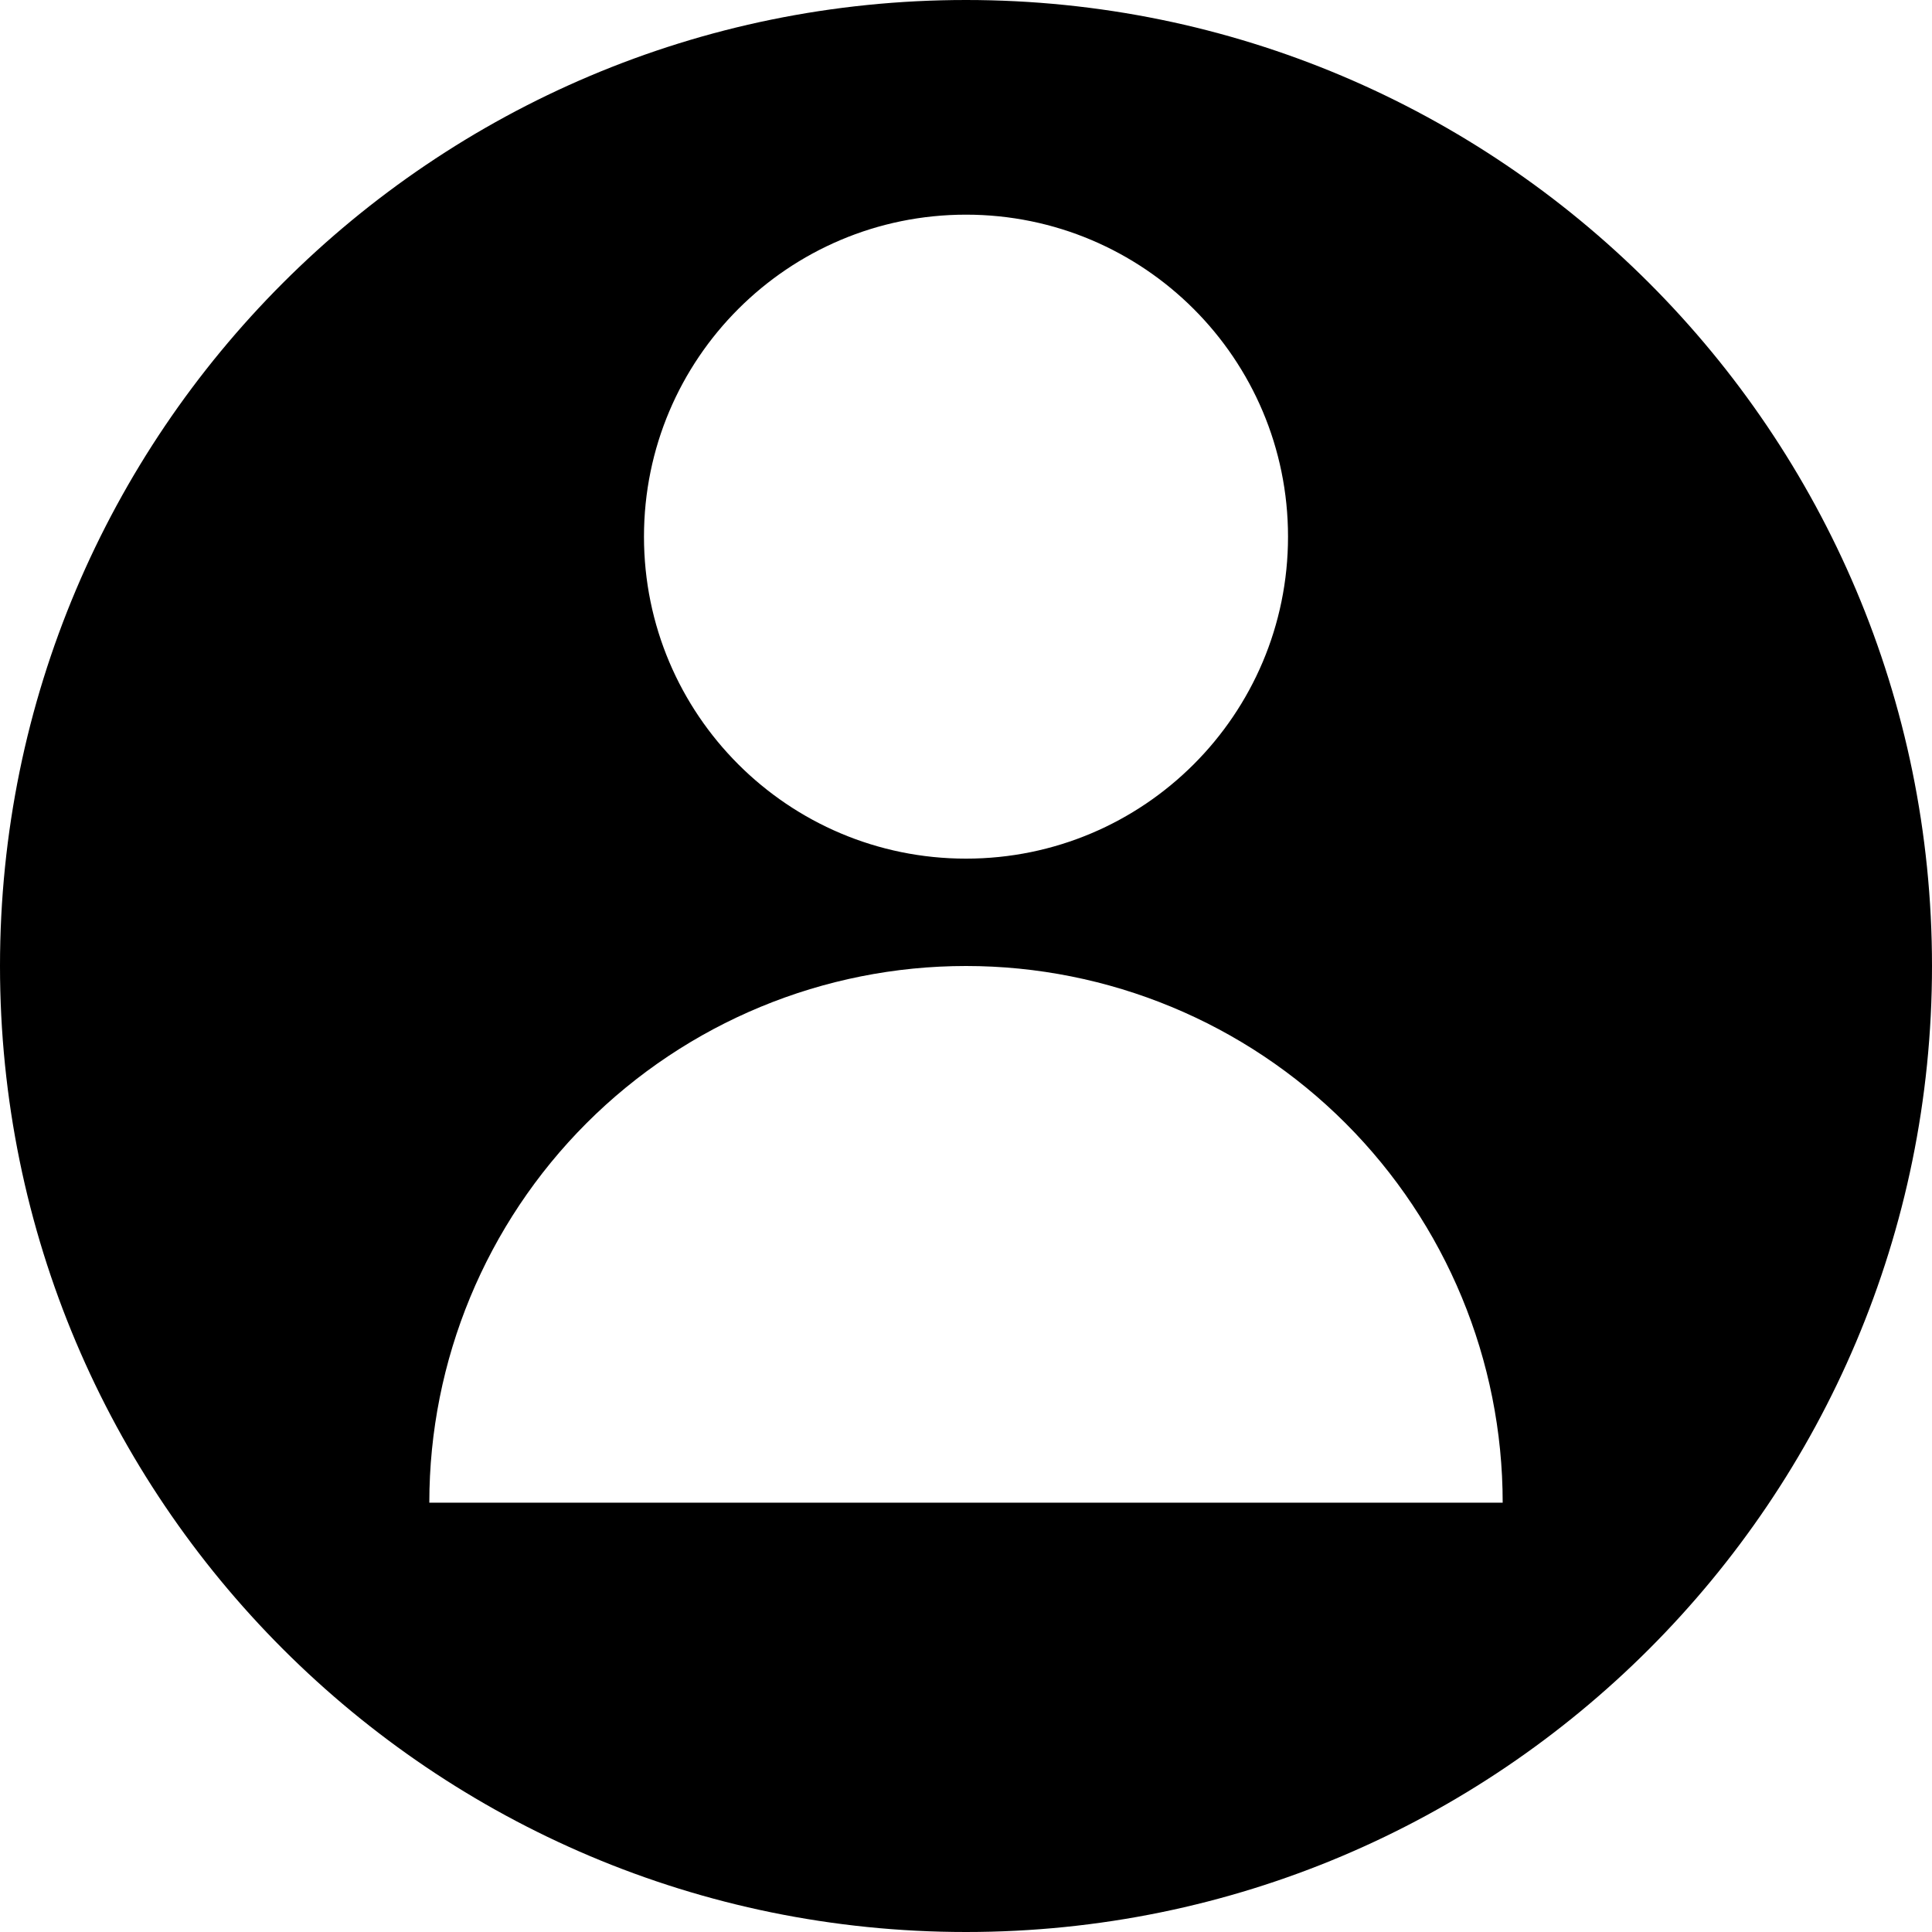
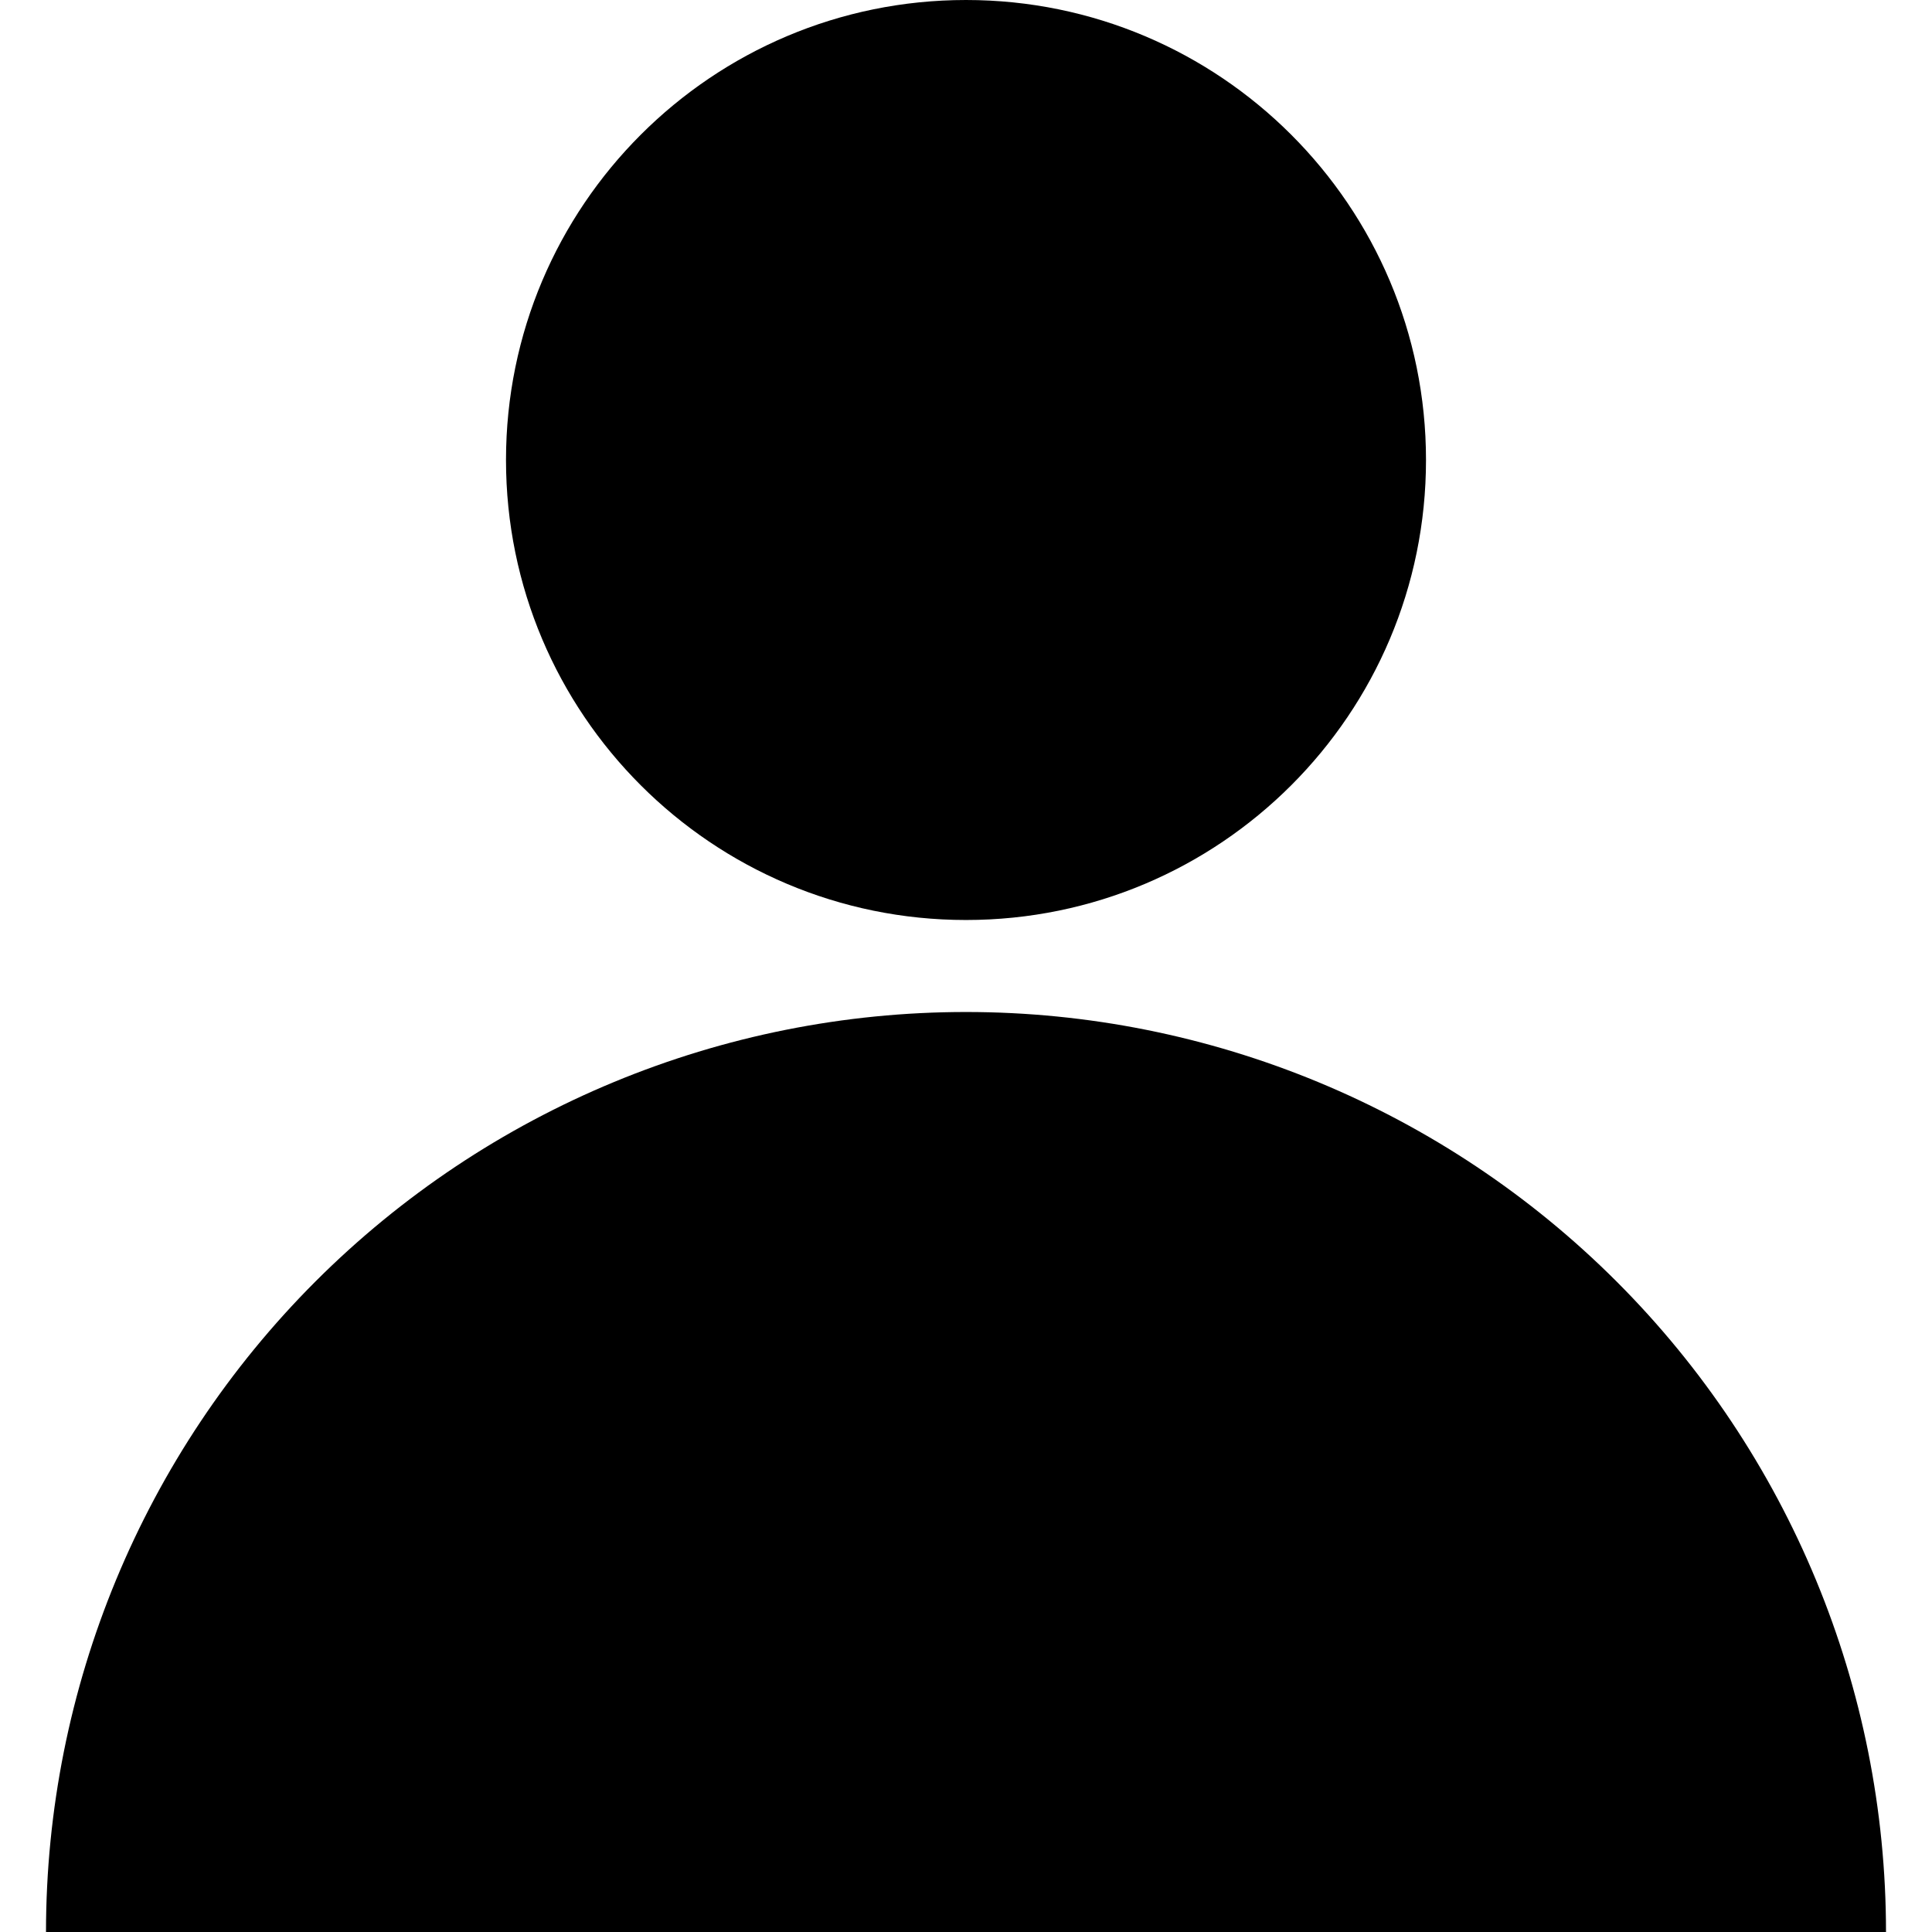
- <svg xmlns="http://www.w3.org/2000/svg" viewBox="0 0 28 28">
-   <path fill-rule="evenodd" clip-rule="evenodd" d="M28 14C28 21.732 21.732 28 14 28C6.268 28 0 21.732 0 14C0 6.268 6.268 0 14 0C21.732 0 28 6.268 28 14ZM18.667 7.778C18.667 10.355 16.577 12.444 14 12.444C11.423 12.444 9.333 10.355 9.333 7.778C9.333 5.2 11.423 3.111 14 3.111C16.577 3.111 18.667 5.2 18.667 7.778ZM19.5 16.278C20.958 17.737 21.778 19.715 21.778 21.778H14L6.222 21.778C6.222 19.715 7.042 17.737 8.5 16.278C9.959 14.819 11.937 14 14 14C16.063 14 18.041 14.819 19.5 16.278Z" />
+ <svg xmlns="http://www.w3.org/2000/svg" viewBox="0 0 21 21">
+   <path fill-rule="evenodd" clip-rule="evenodd" d="M10.5 10C13.261 10 15.5 7.761 15.5 5C15.5 2.239 13.261 0 10.5 0C7.739 0 5.5 2.239 5.5 5C5.5 7.761 7.739 10 10.5 10ZM17.571 13.929C19.446 15.804 20.5 18.348 20.5 21H10.5H0.5C0.5 18.348 1.554 15.804 3.429 13.929C5.304 12.054 7.848 11 10.5 11C13.152 11 15.696 12.054 17.571 13.929Z" />
</svg>
